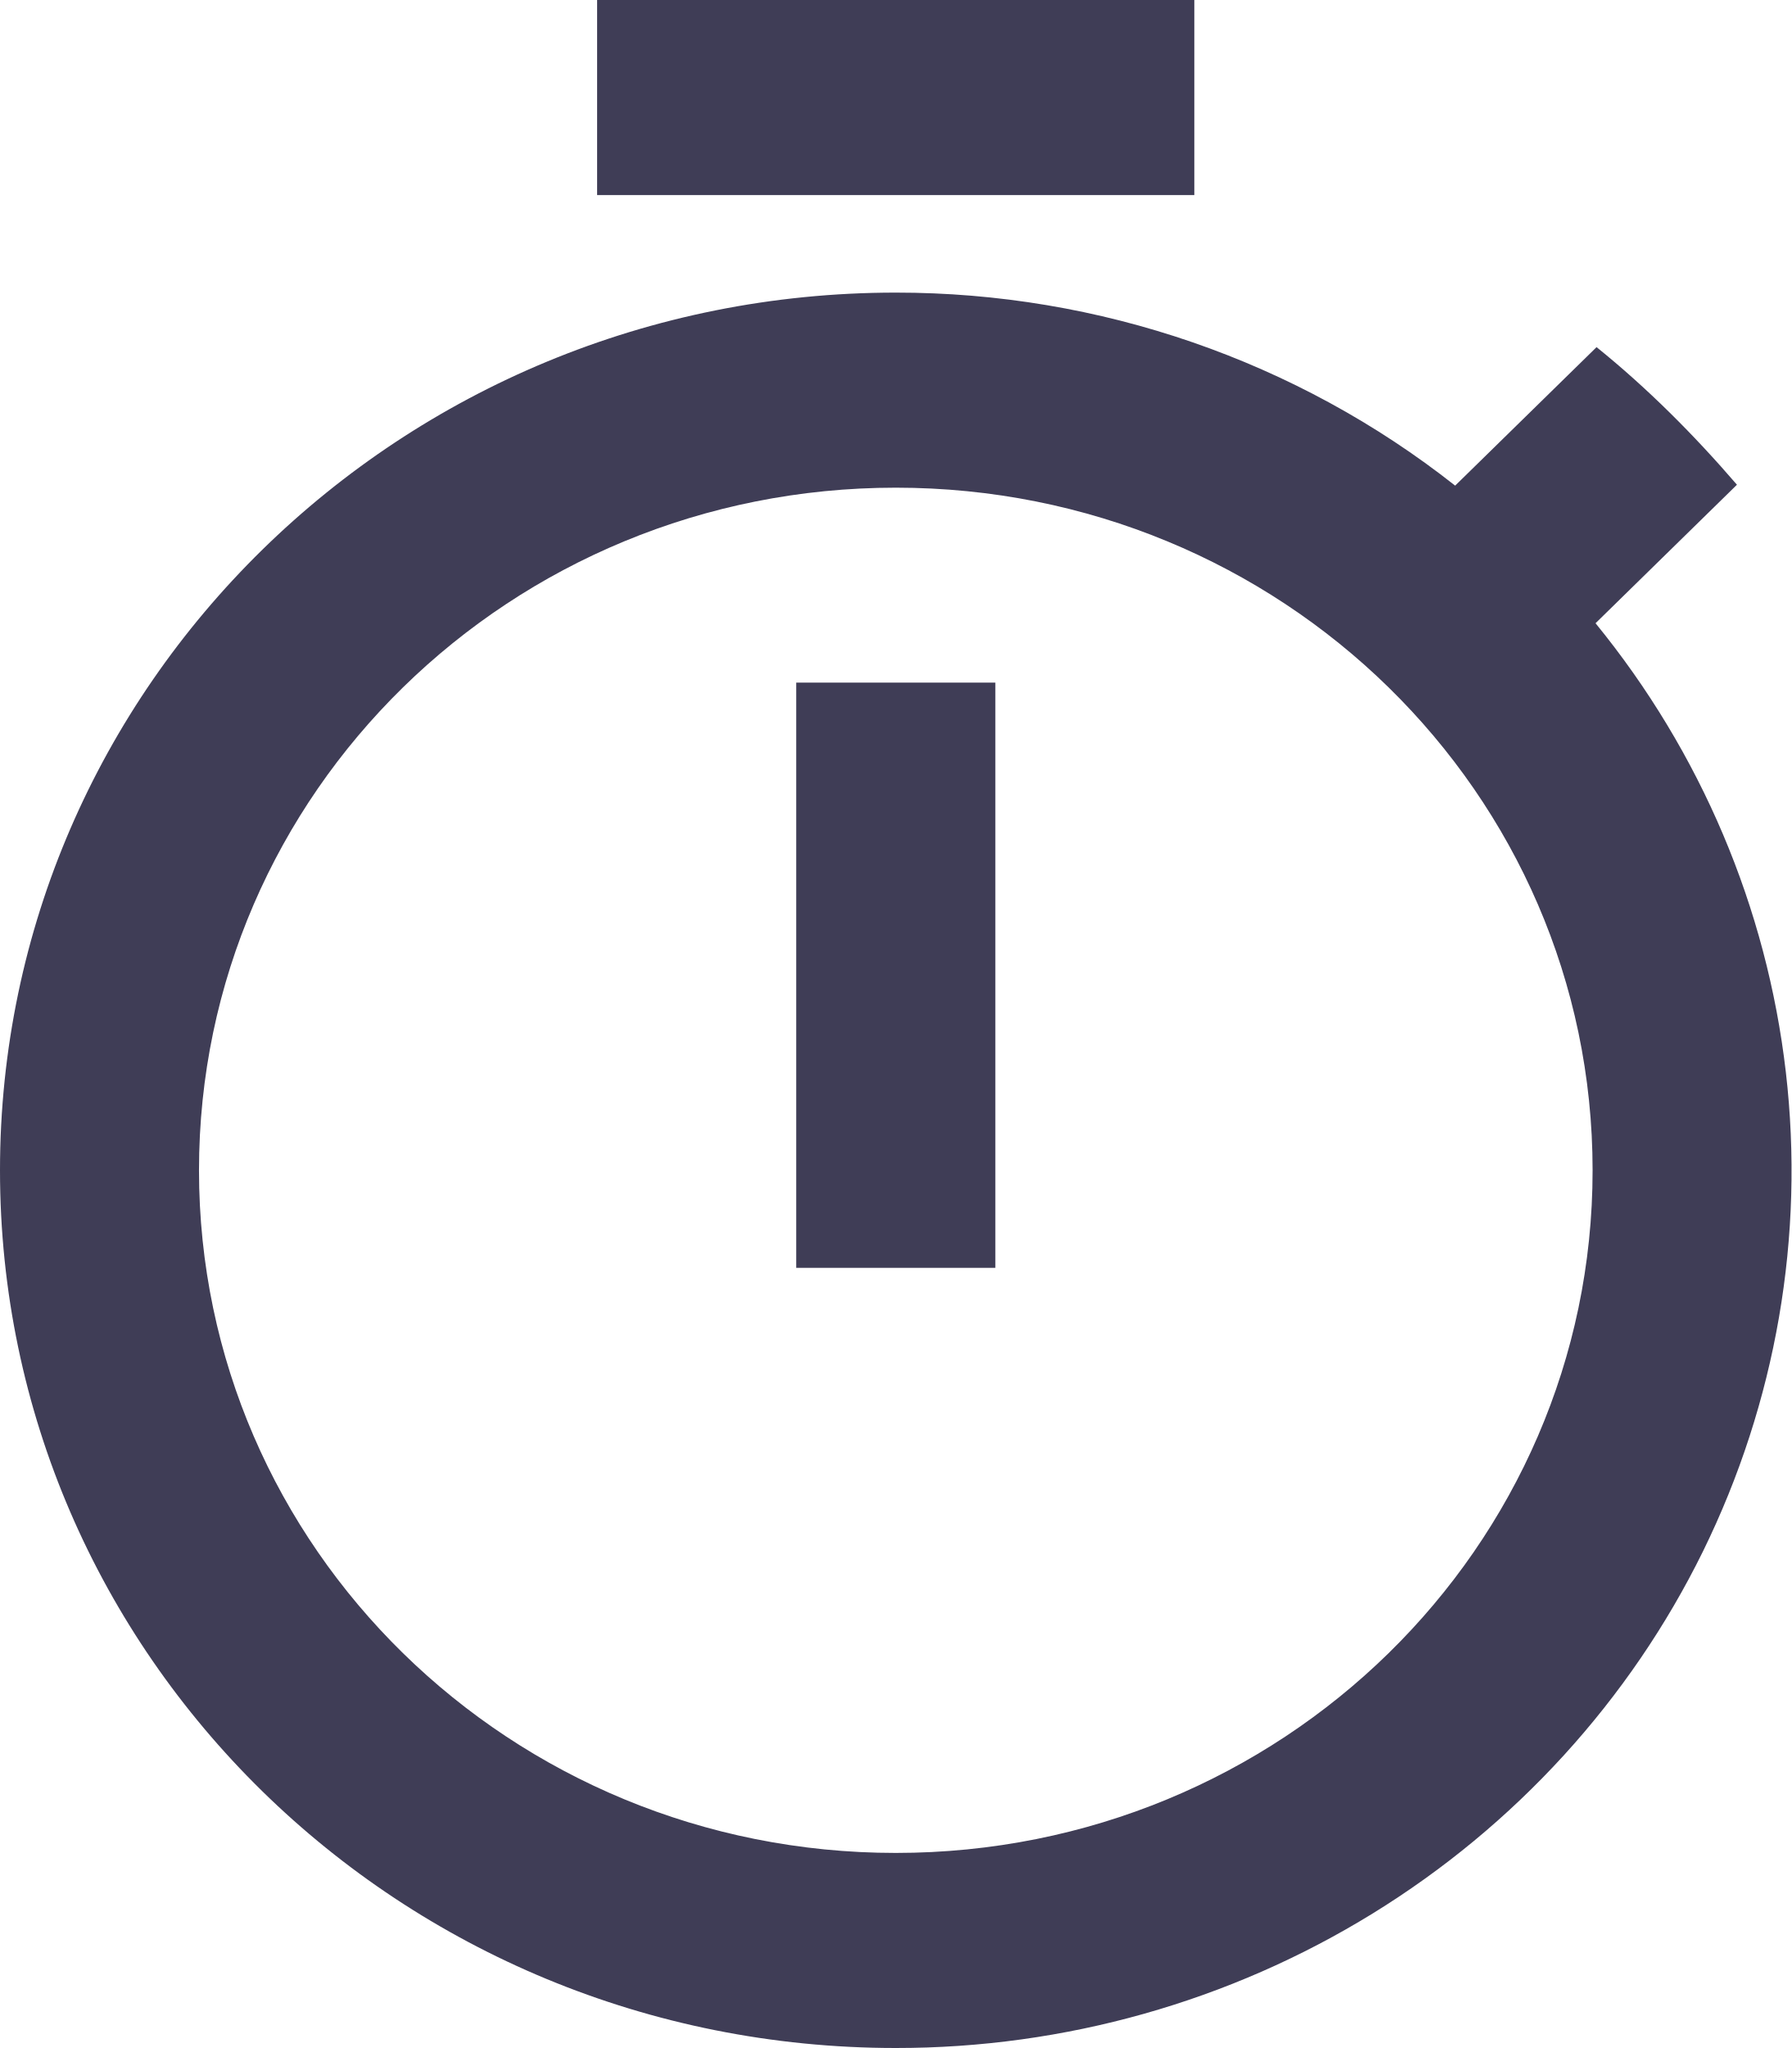
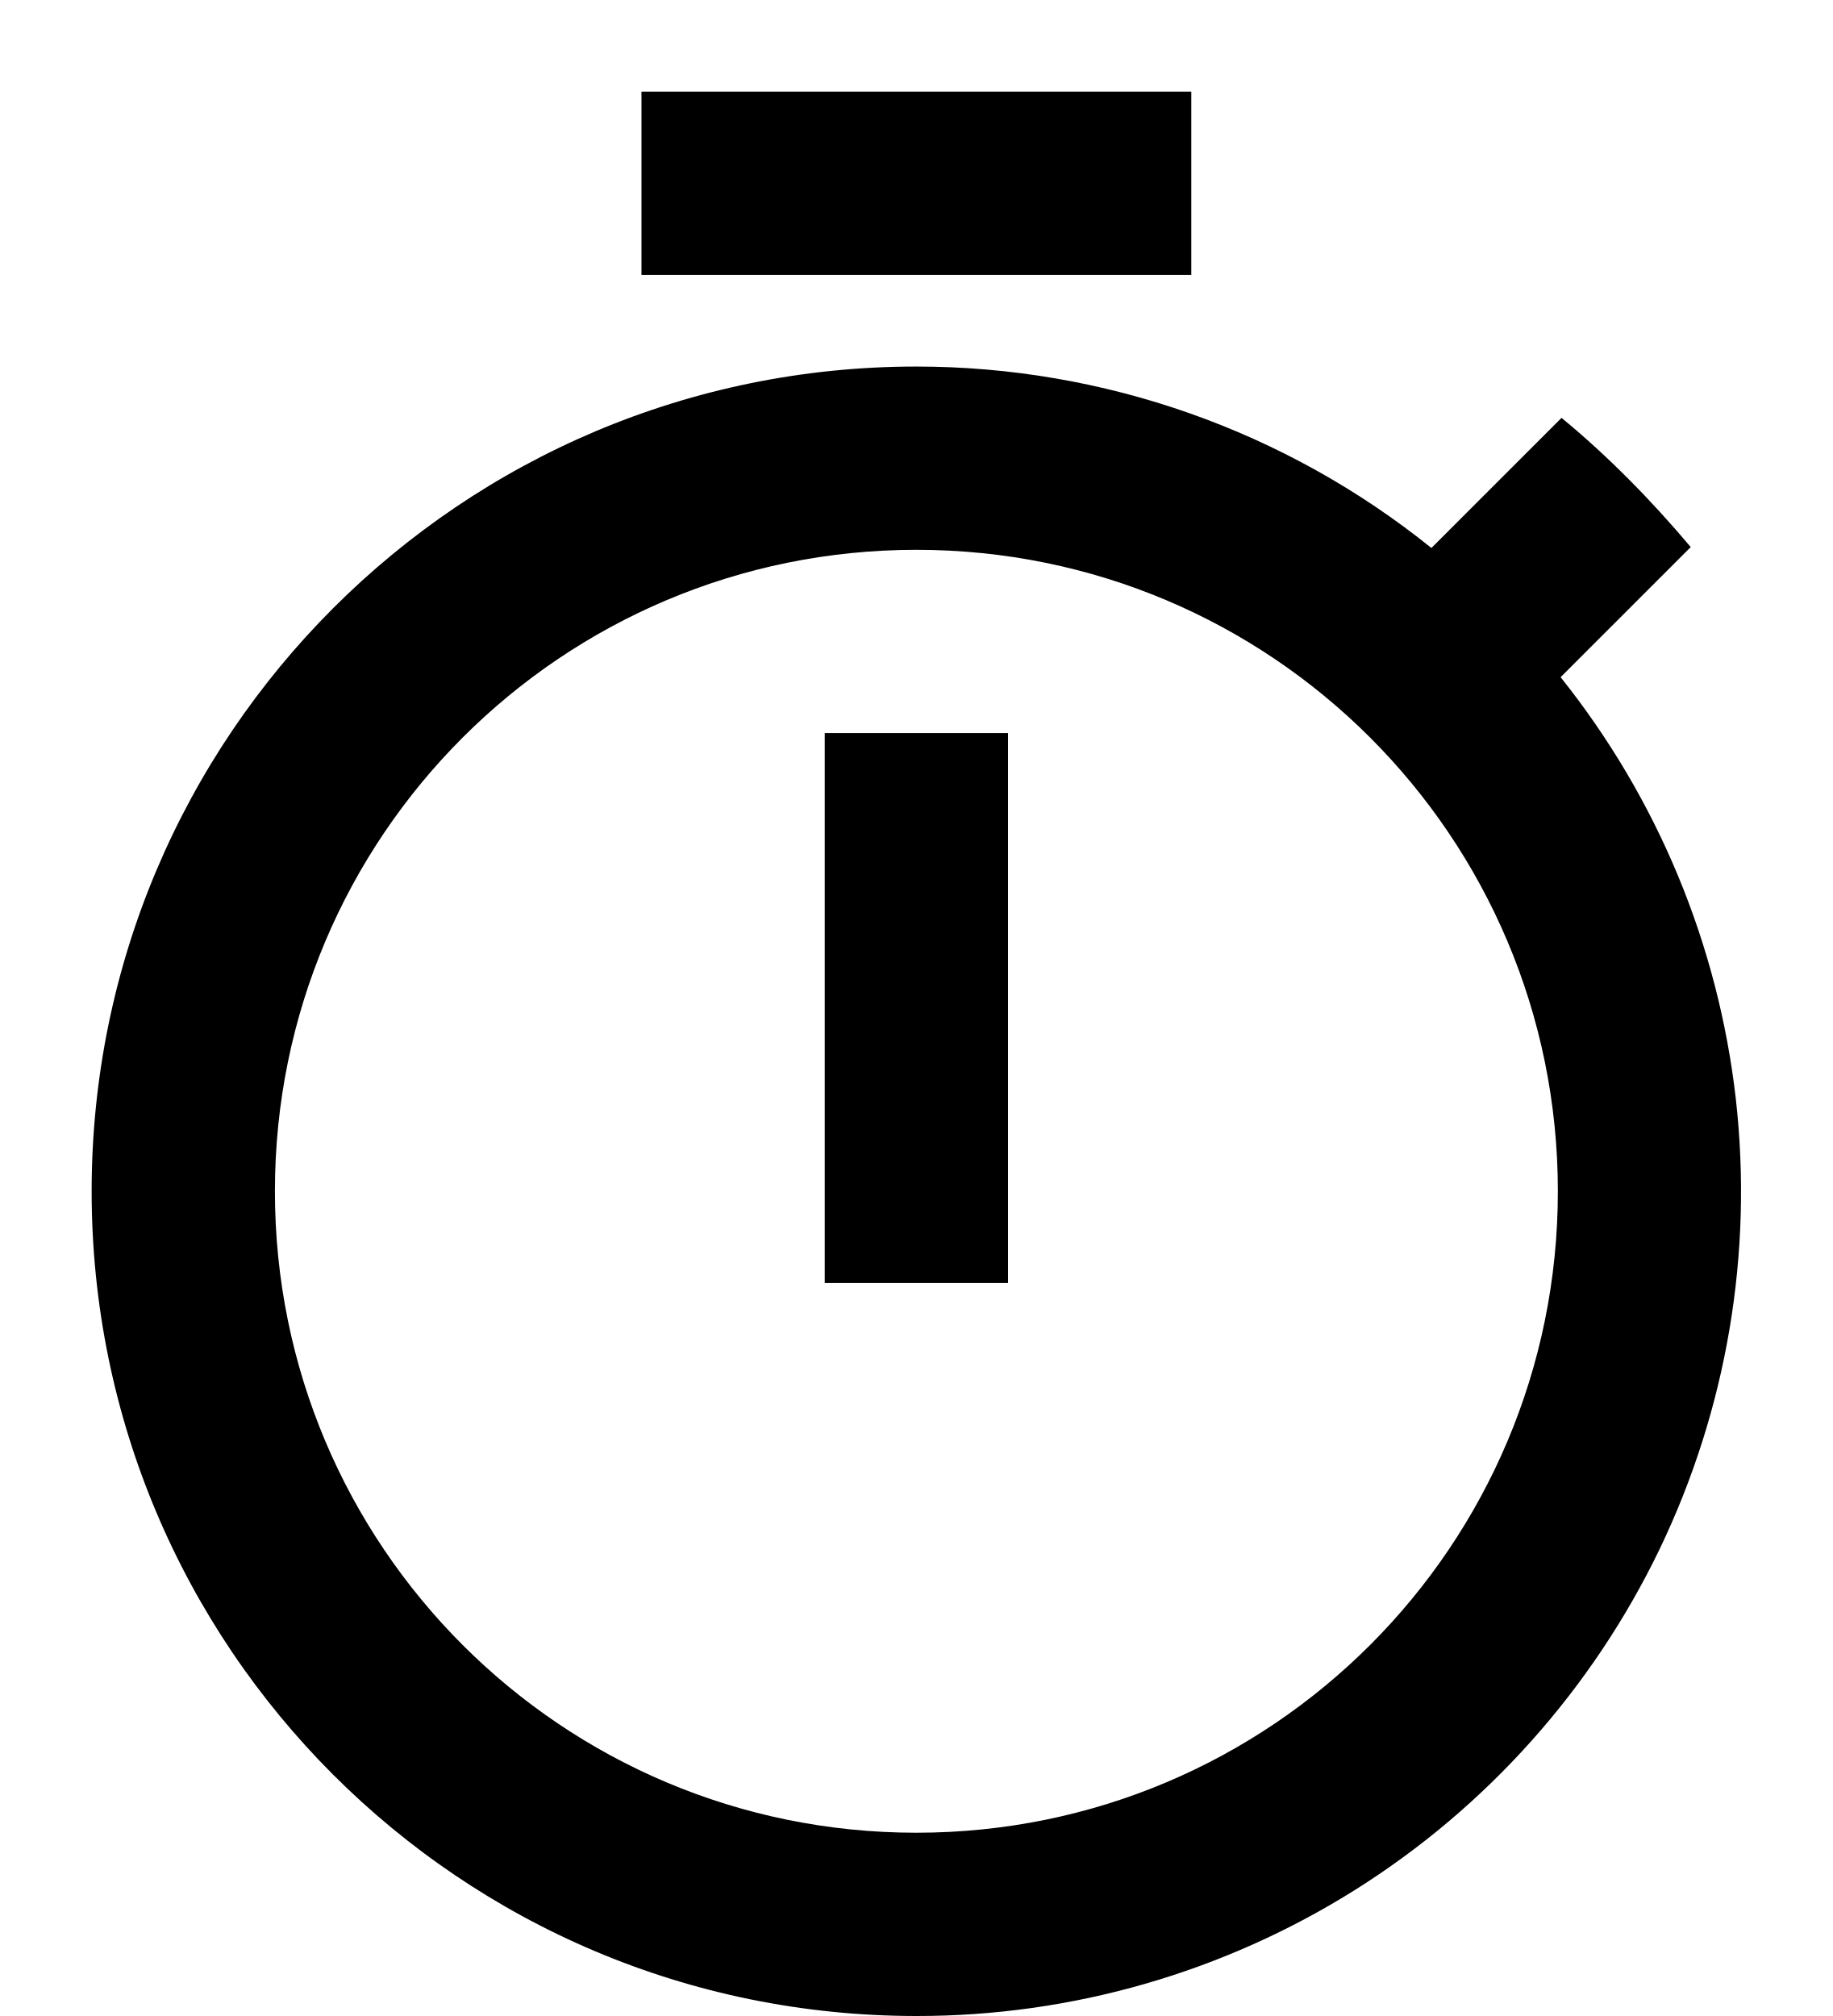
- <svg xmlns="http://www.w3.org/2000/svg" width="14" height="16" viewBox="0 0 14 16" fill="none">
-   <path id="time icon" d="M9.333 0H4.666V1.524H9.333V0ZM6.222 9.905H7.778V5.333H6.222V9.905ZM12.468 4.869L13.573 3.787C13.238 3.398 12.873 3.032 12.476 2.712L11.371 3.794C10.133 2.818 8.59 2.285 7 2.286C3.134 2.286 -0 5.356 -0 9.143C-0 12.93 3.126 16 7 16C8.318 16.001 9.609 15.637 10.725 14.95C11.841 14.263 12.736 13.282 13.308 12.119C13.879 10.955 14.104 9.658 13.955 8.375C13.806 7.092 13.291 5.877 12.468 4.869ZM7 14.476C3.99 14.476 1.555 12.091 1.555 9.143C1.555 6.194 3.99 3.81 7 3.81C10.01 3.81 12.445 6.194 12.445 9.143C12.445 12.091 10.01 14.476 7 14.476Z" fill="#3F3D56" />
+ <svg xmlns="http://www.w3.org/2000/svg" width="10" height="11" fill="currentcolor" viewBox="0 0 10 11">
+   <path d="M6.5 0.5H3.5V1.5H6.5V0.5ZM4.5 7H5.5V4H4.5V7ZM8.515 3.695L9.225 2.985C9.01 2.73 8.775 2.49 8.52 2.28L7.81 2.99C7.014 2.349 6.022 2 5 2C2.515 2 0.5 4.015 0.5 6.5C0.5 8.985 2.51 11 5 11C5.847 11.001 6.677 10.762 7.395 10.311C8.112 9.86 8.687 9.216 9.055 8.453C9.422 7.689 9.566 6.838 9.471 5.996C9.375 5.154 9.044 4.357 8.515 3.695ZM5 10C3.065 10 1.5 8.435 1.5 6.5C1.5 4.565 3.065 3 5 3C6.935 3 8.5 4.565 8.5 6.5C8.5 8.435 6.935 10 5 10Z" />
</svg>
